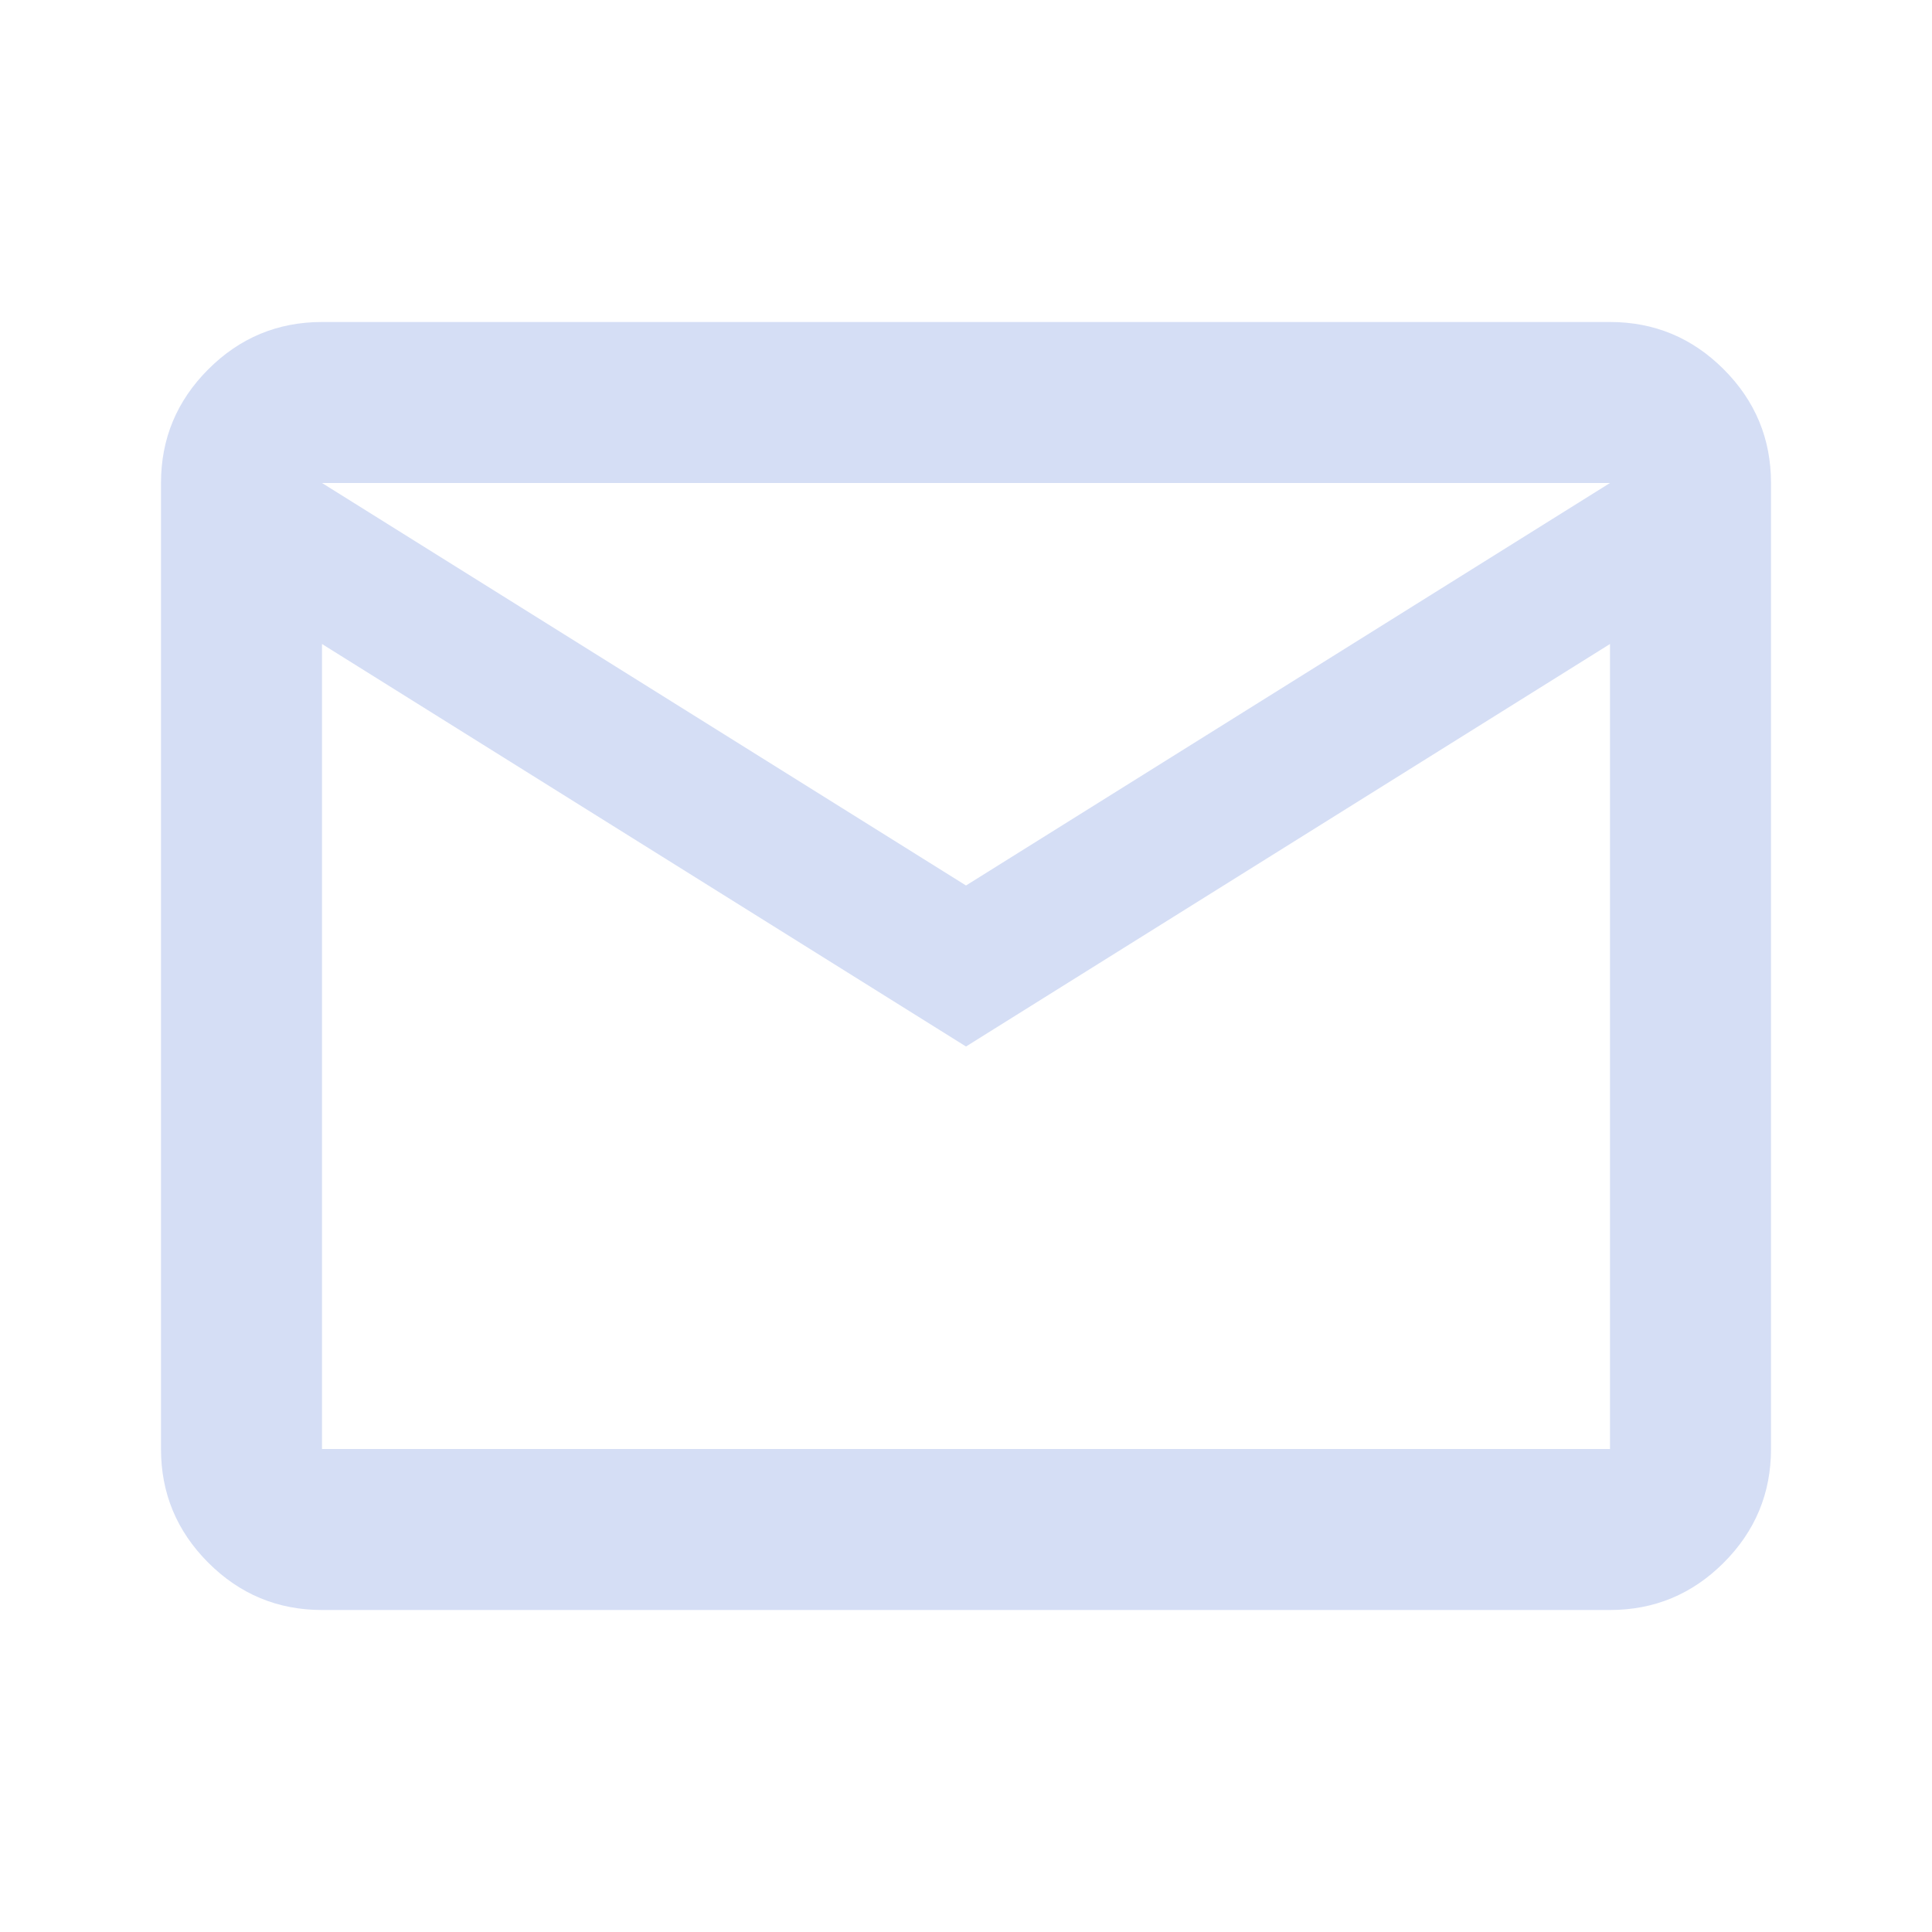
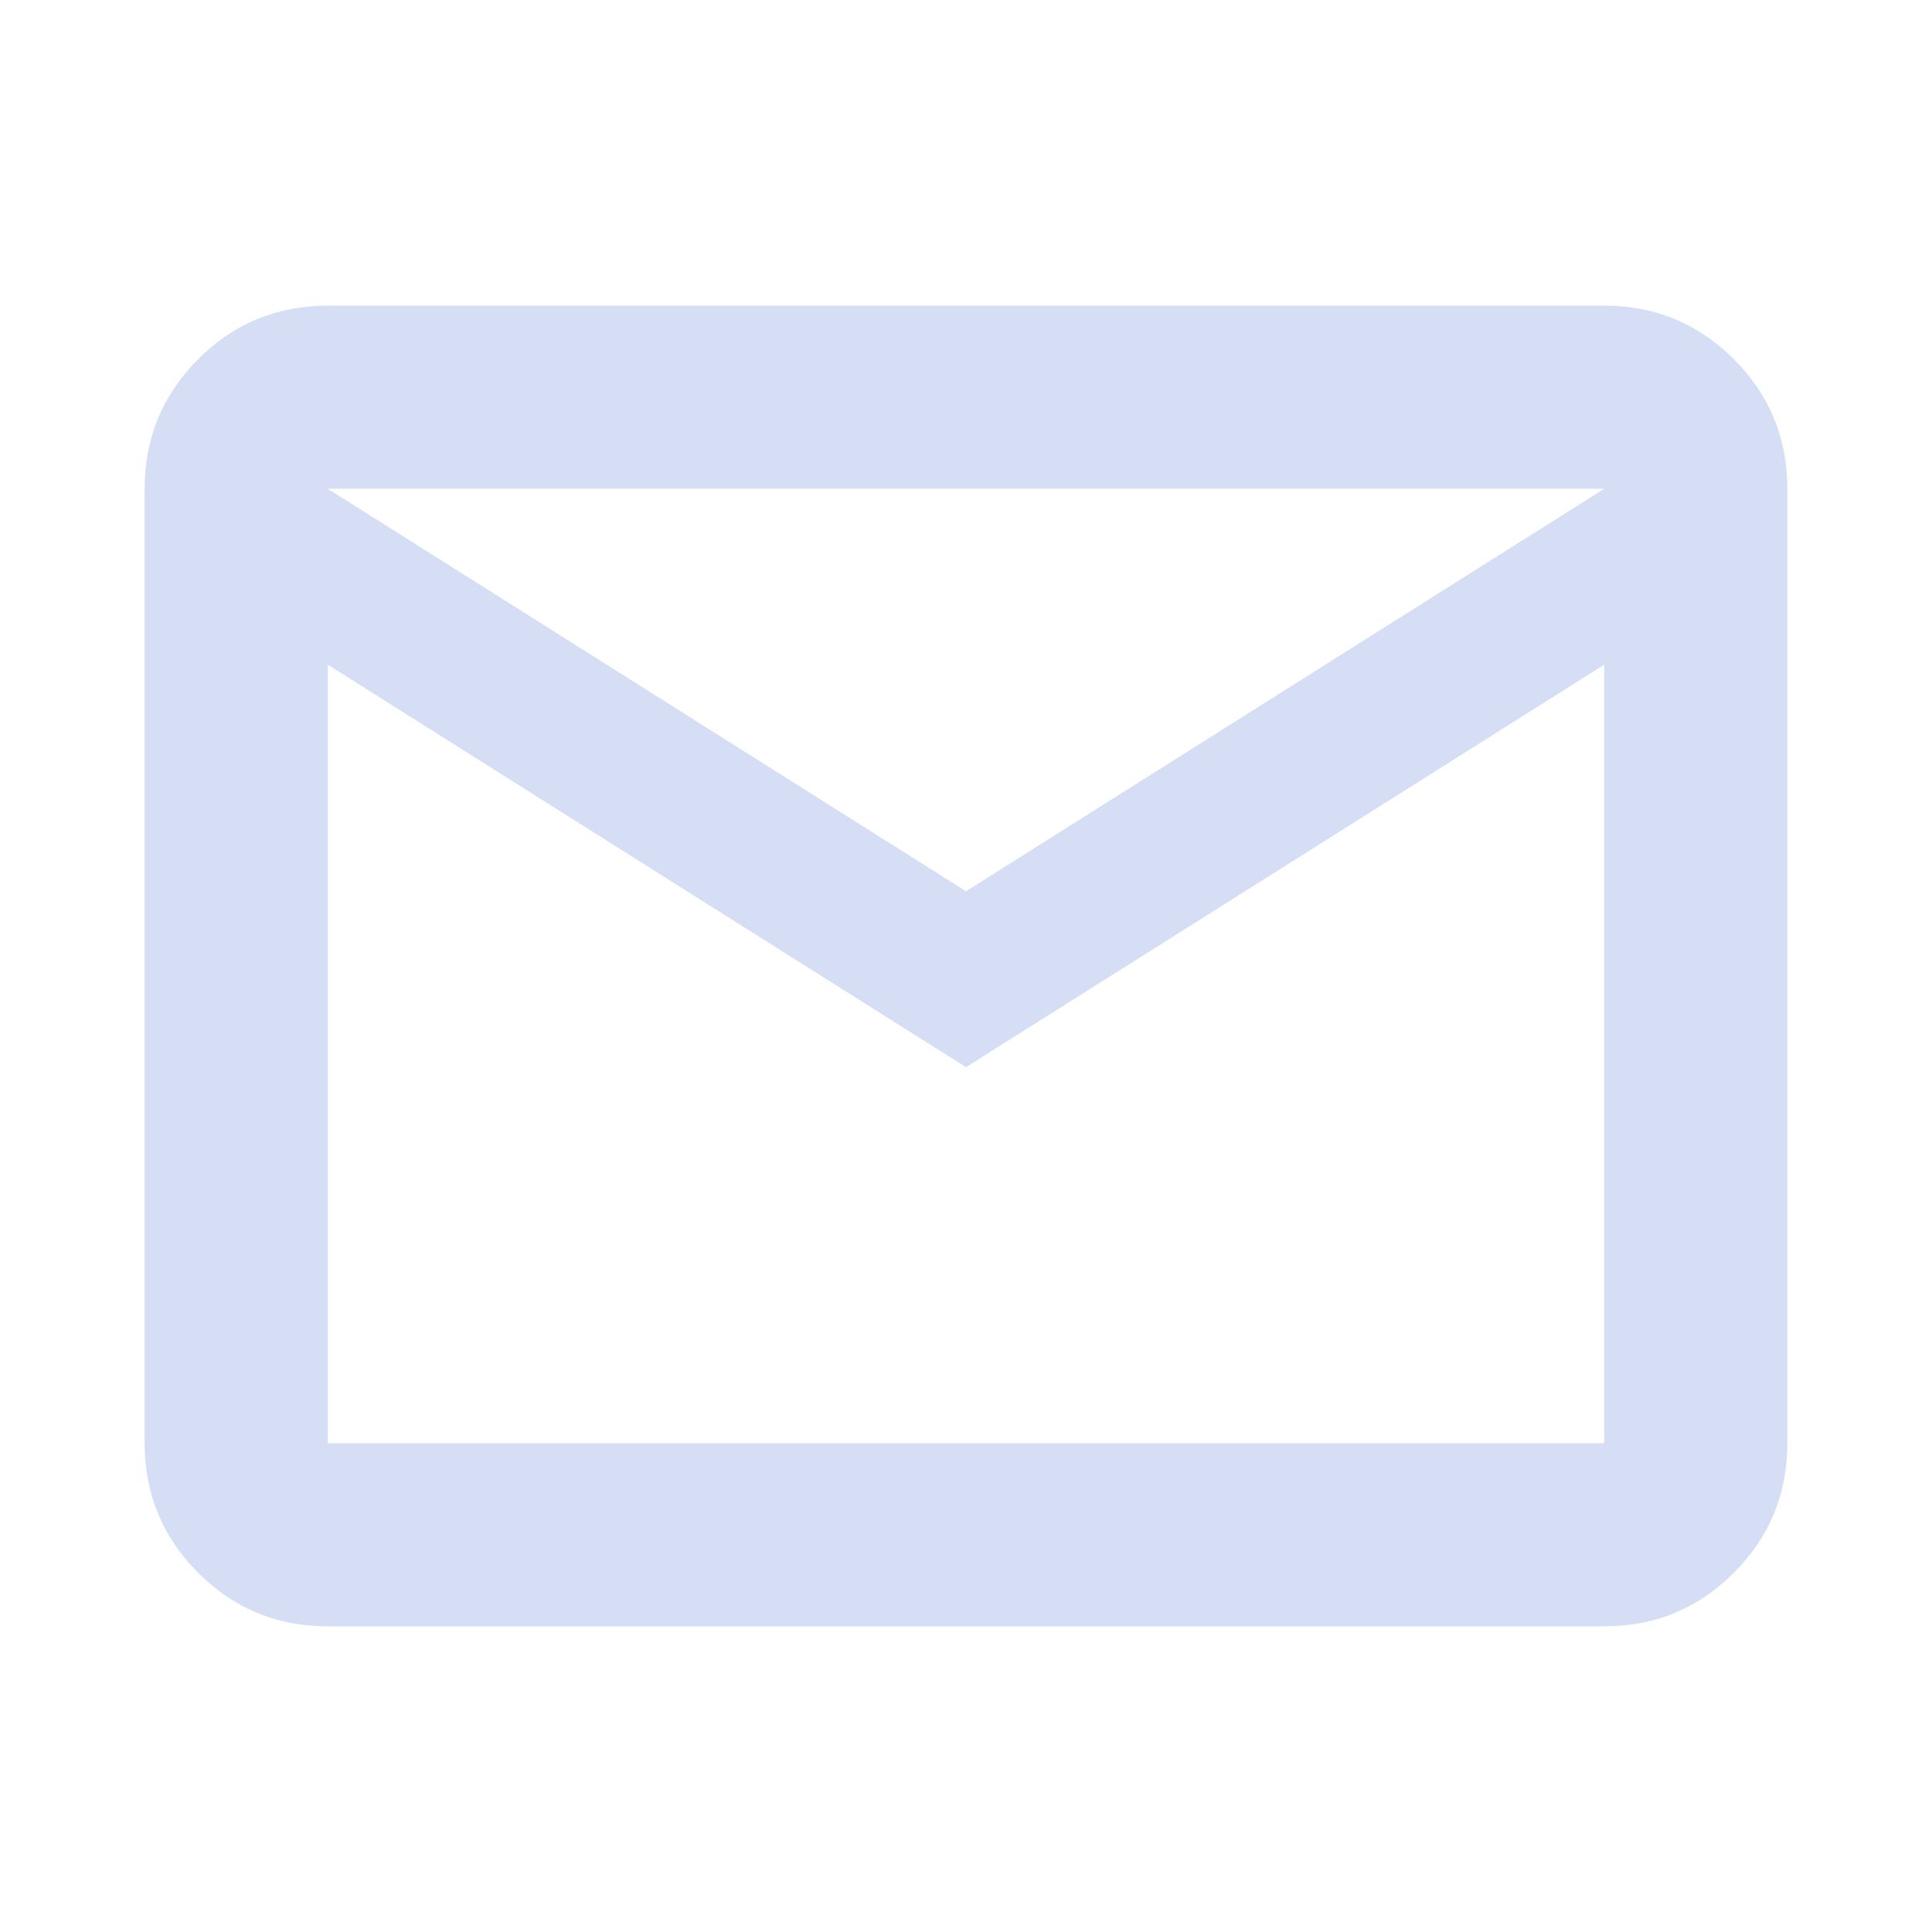
<svg xmlns="http://www.w3.org/2000/svg" height="24px" viewBox="0 -960 960 960" width="24px" fill="#d5def5">
-   <path d="M160-160q-33 0-56.5-23.5T80-240v-480q0-33 23.5-56.5T160-800h640q33 0 56.5 23.5T880-720v480q0 33-23.5 56.5T800-160H160Zm320-280L160-640v400h640v-400L480-440Zm0-80 320-200H160l320 200ZM160-640v-80 480-400Z" />
+   <path d="M162.87-151.87q-37.78 0-64.39-26.61t-26.61-64.39v-474.26q0-37.78 26.61-64.39t64.39-26.61h634.26q37.78 0 64.39 26.61t26.61 64.39v474.26q0 37.78-26.61 64.39t-64.39 26.61H162.87ZM480-429.72l-317.13-200v386.85h634.26v-386.85L480-429.72Zm0-87.41 317.13-200H162.87l317.13 200ZM162.87-629.72v-87.41 474.26-386.85Z" />
</svg>
